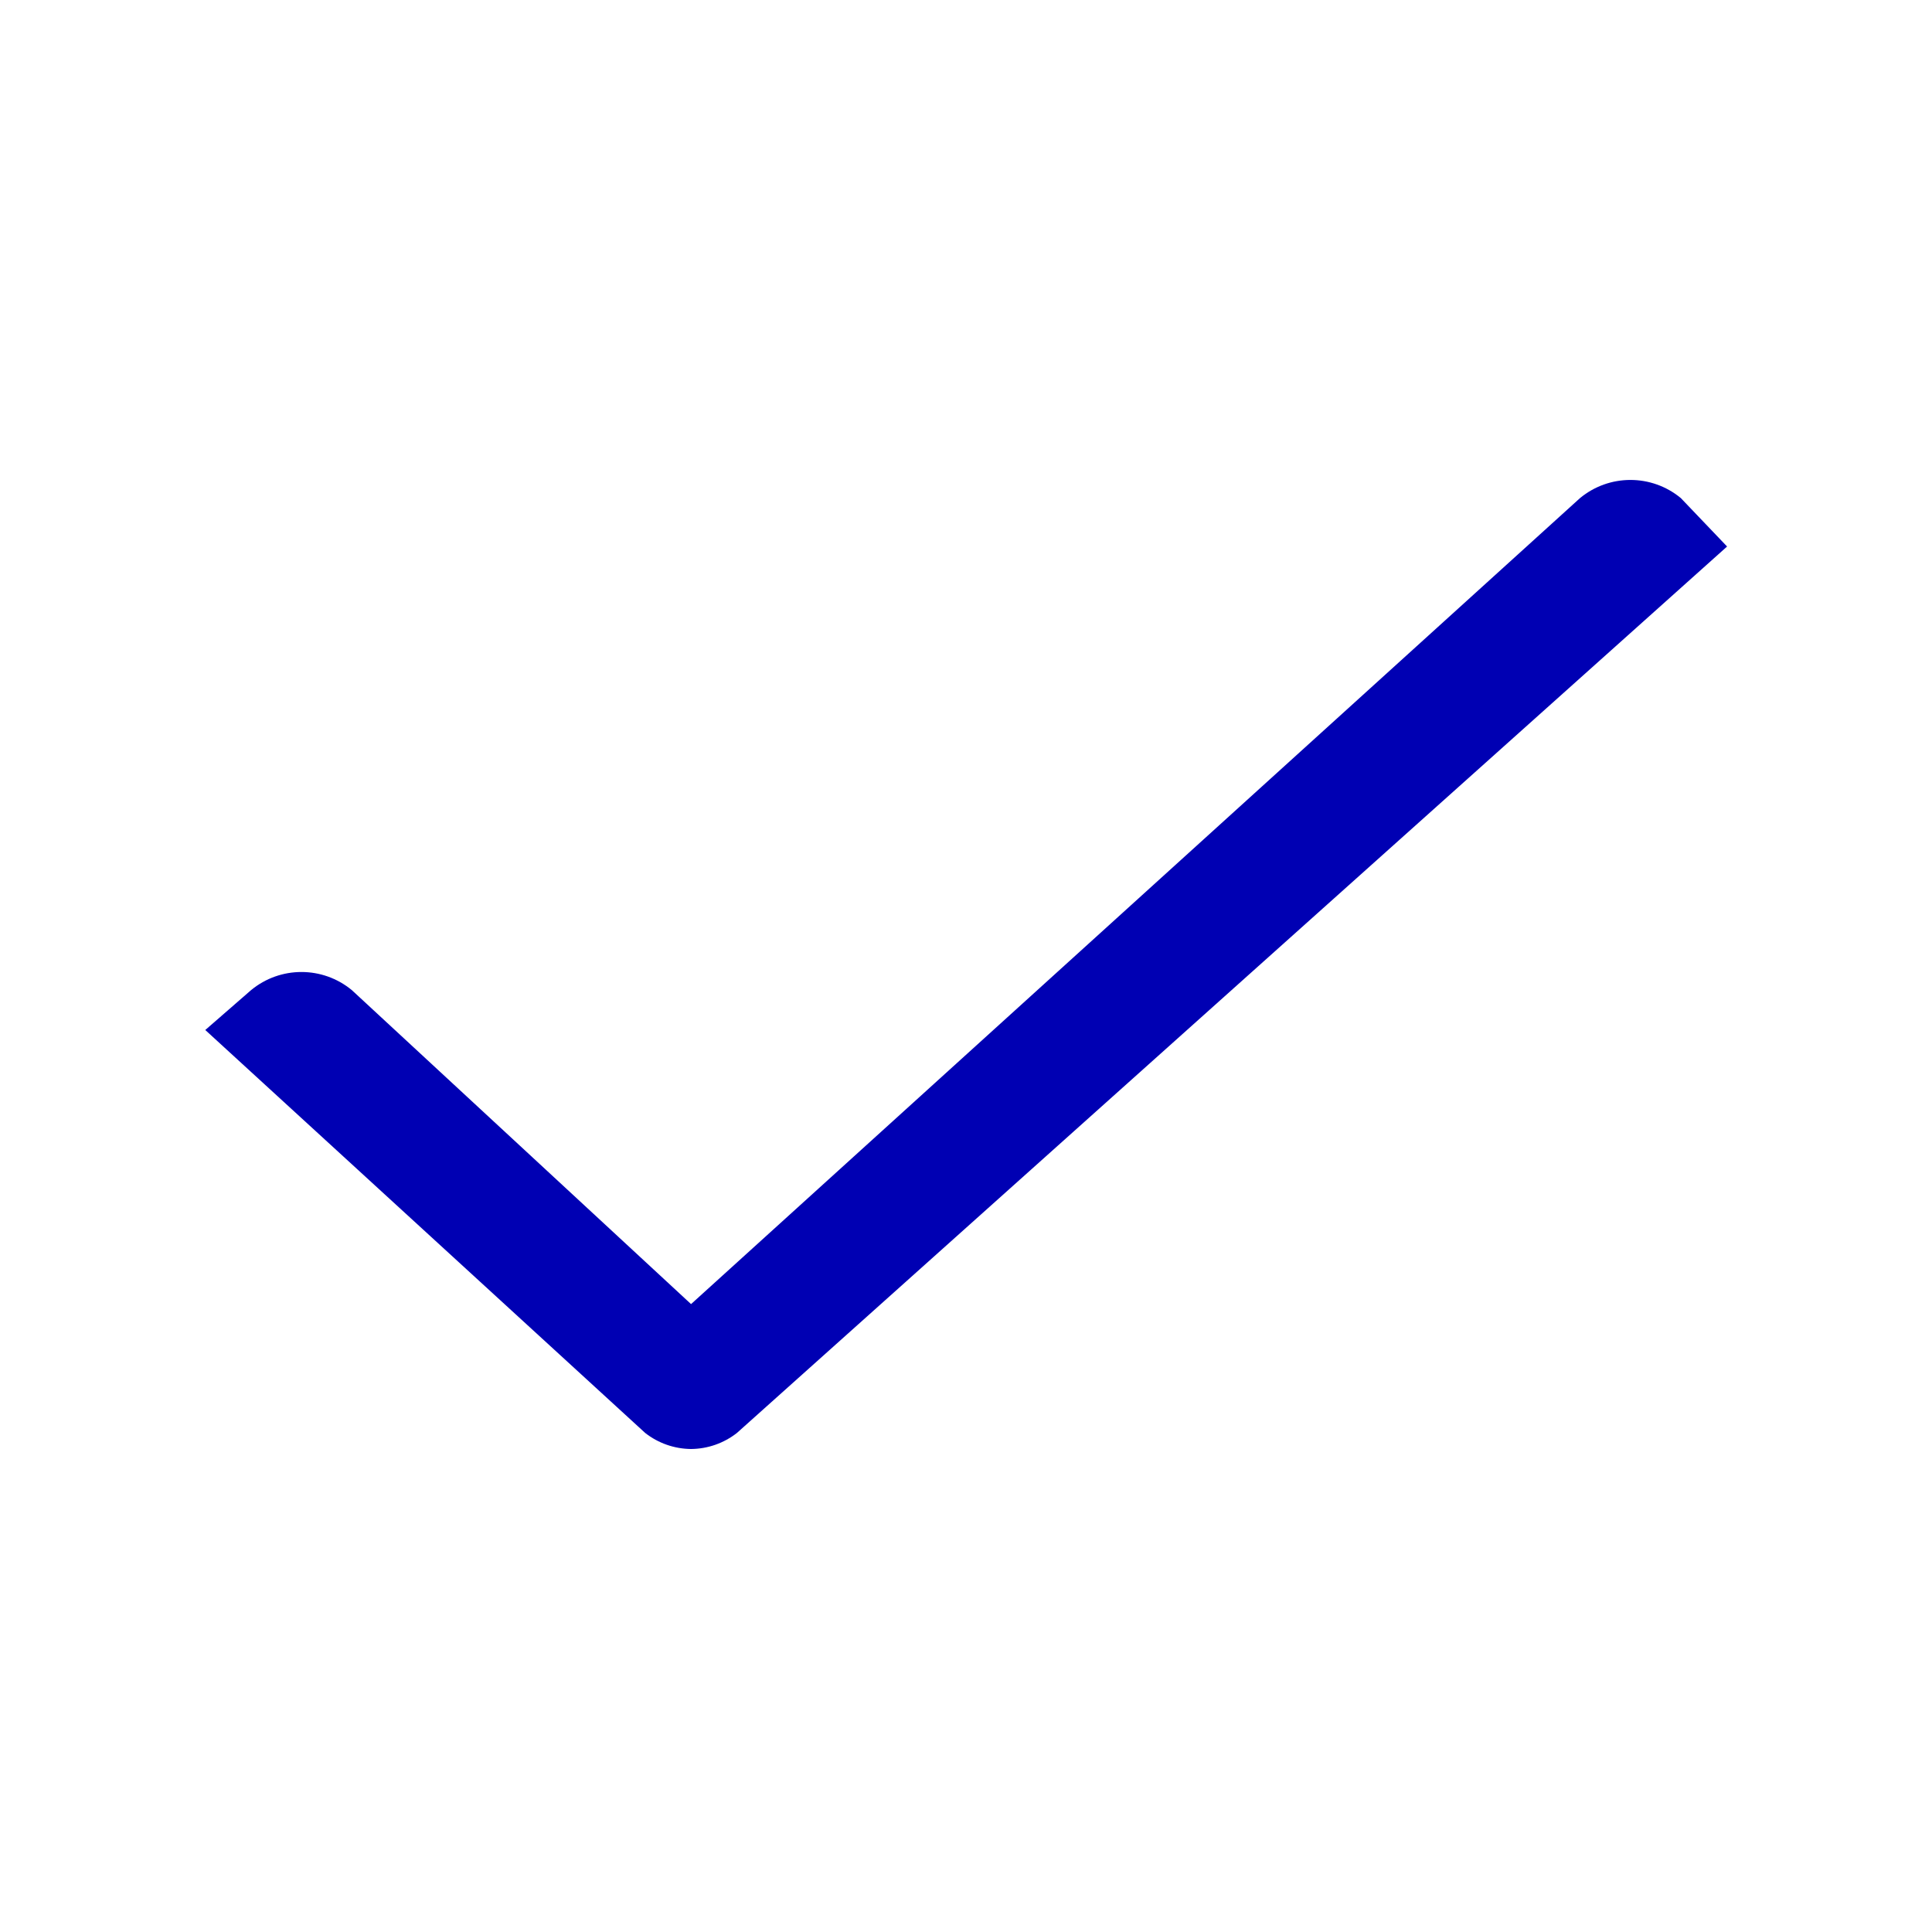
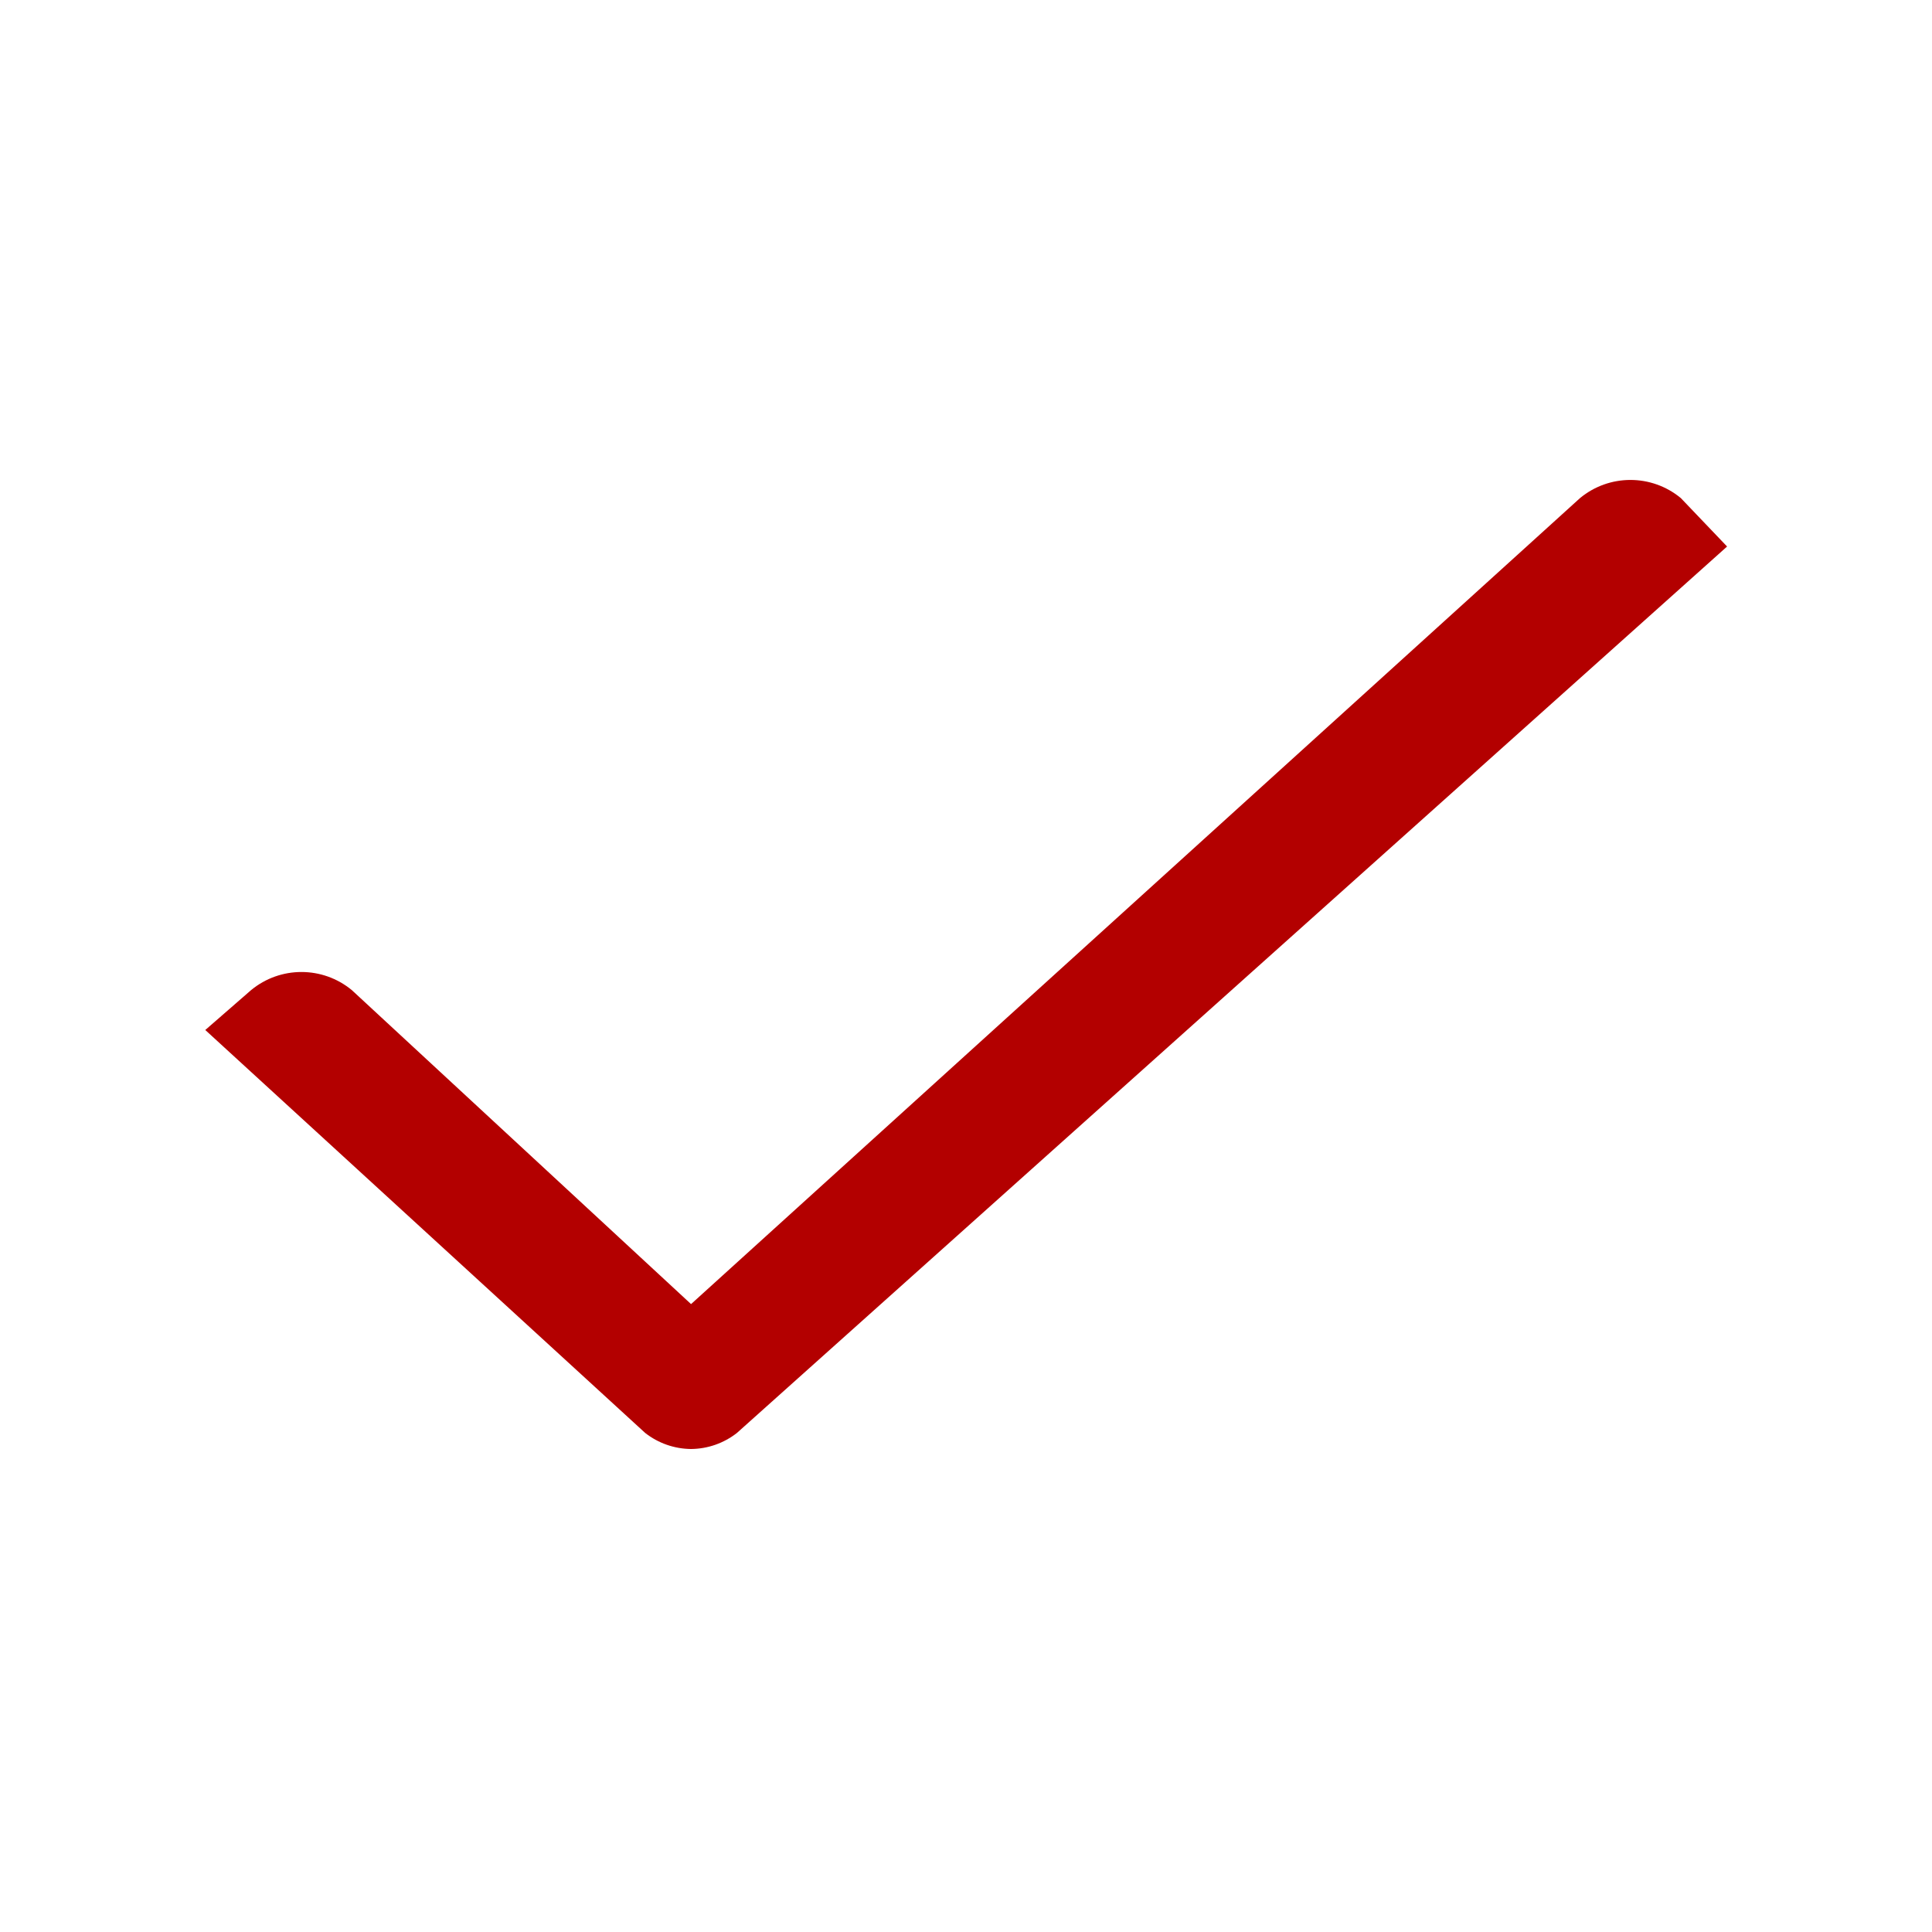
<svg xmlns="http://www.w3.org/2000/svg" id="ic_check" width="16" height="16" viewBox="0 0 16 16" shape-rendering="geometricPrecision">
  <defs>
    <style type="text/css">
-             .cls-1{fill:none}.cls-2{fill:#0000b3}
+             .cls-1{fill:none}.cls-2{fill:#b30000}
        </style>
  </defs>
  <path id="Rectangle_3779" d="M0 0h16v16H0z" class="cls-1" data-name="Rectangle 3779" />
  <path id="Path_18587" d="M13.92 4.125a.655.655 0 0 0-.835 0L5.723 10.8 2.914 8.2a.655.655 0 0 0-.835 0l-.379.33 3.643 3.337a.624.624 0 0 0 .38.133.624.624 0 0 0 .38-.133l8.2-7.341z" class="cls-2" data-name="Path 18587" />
</svg>
